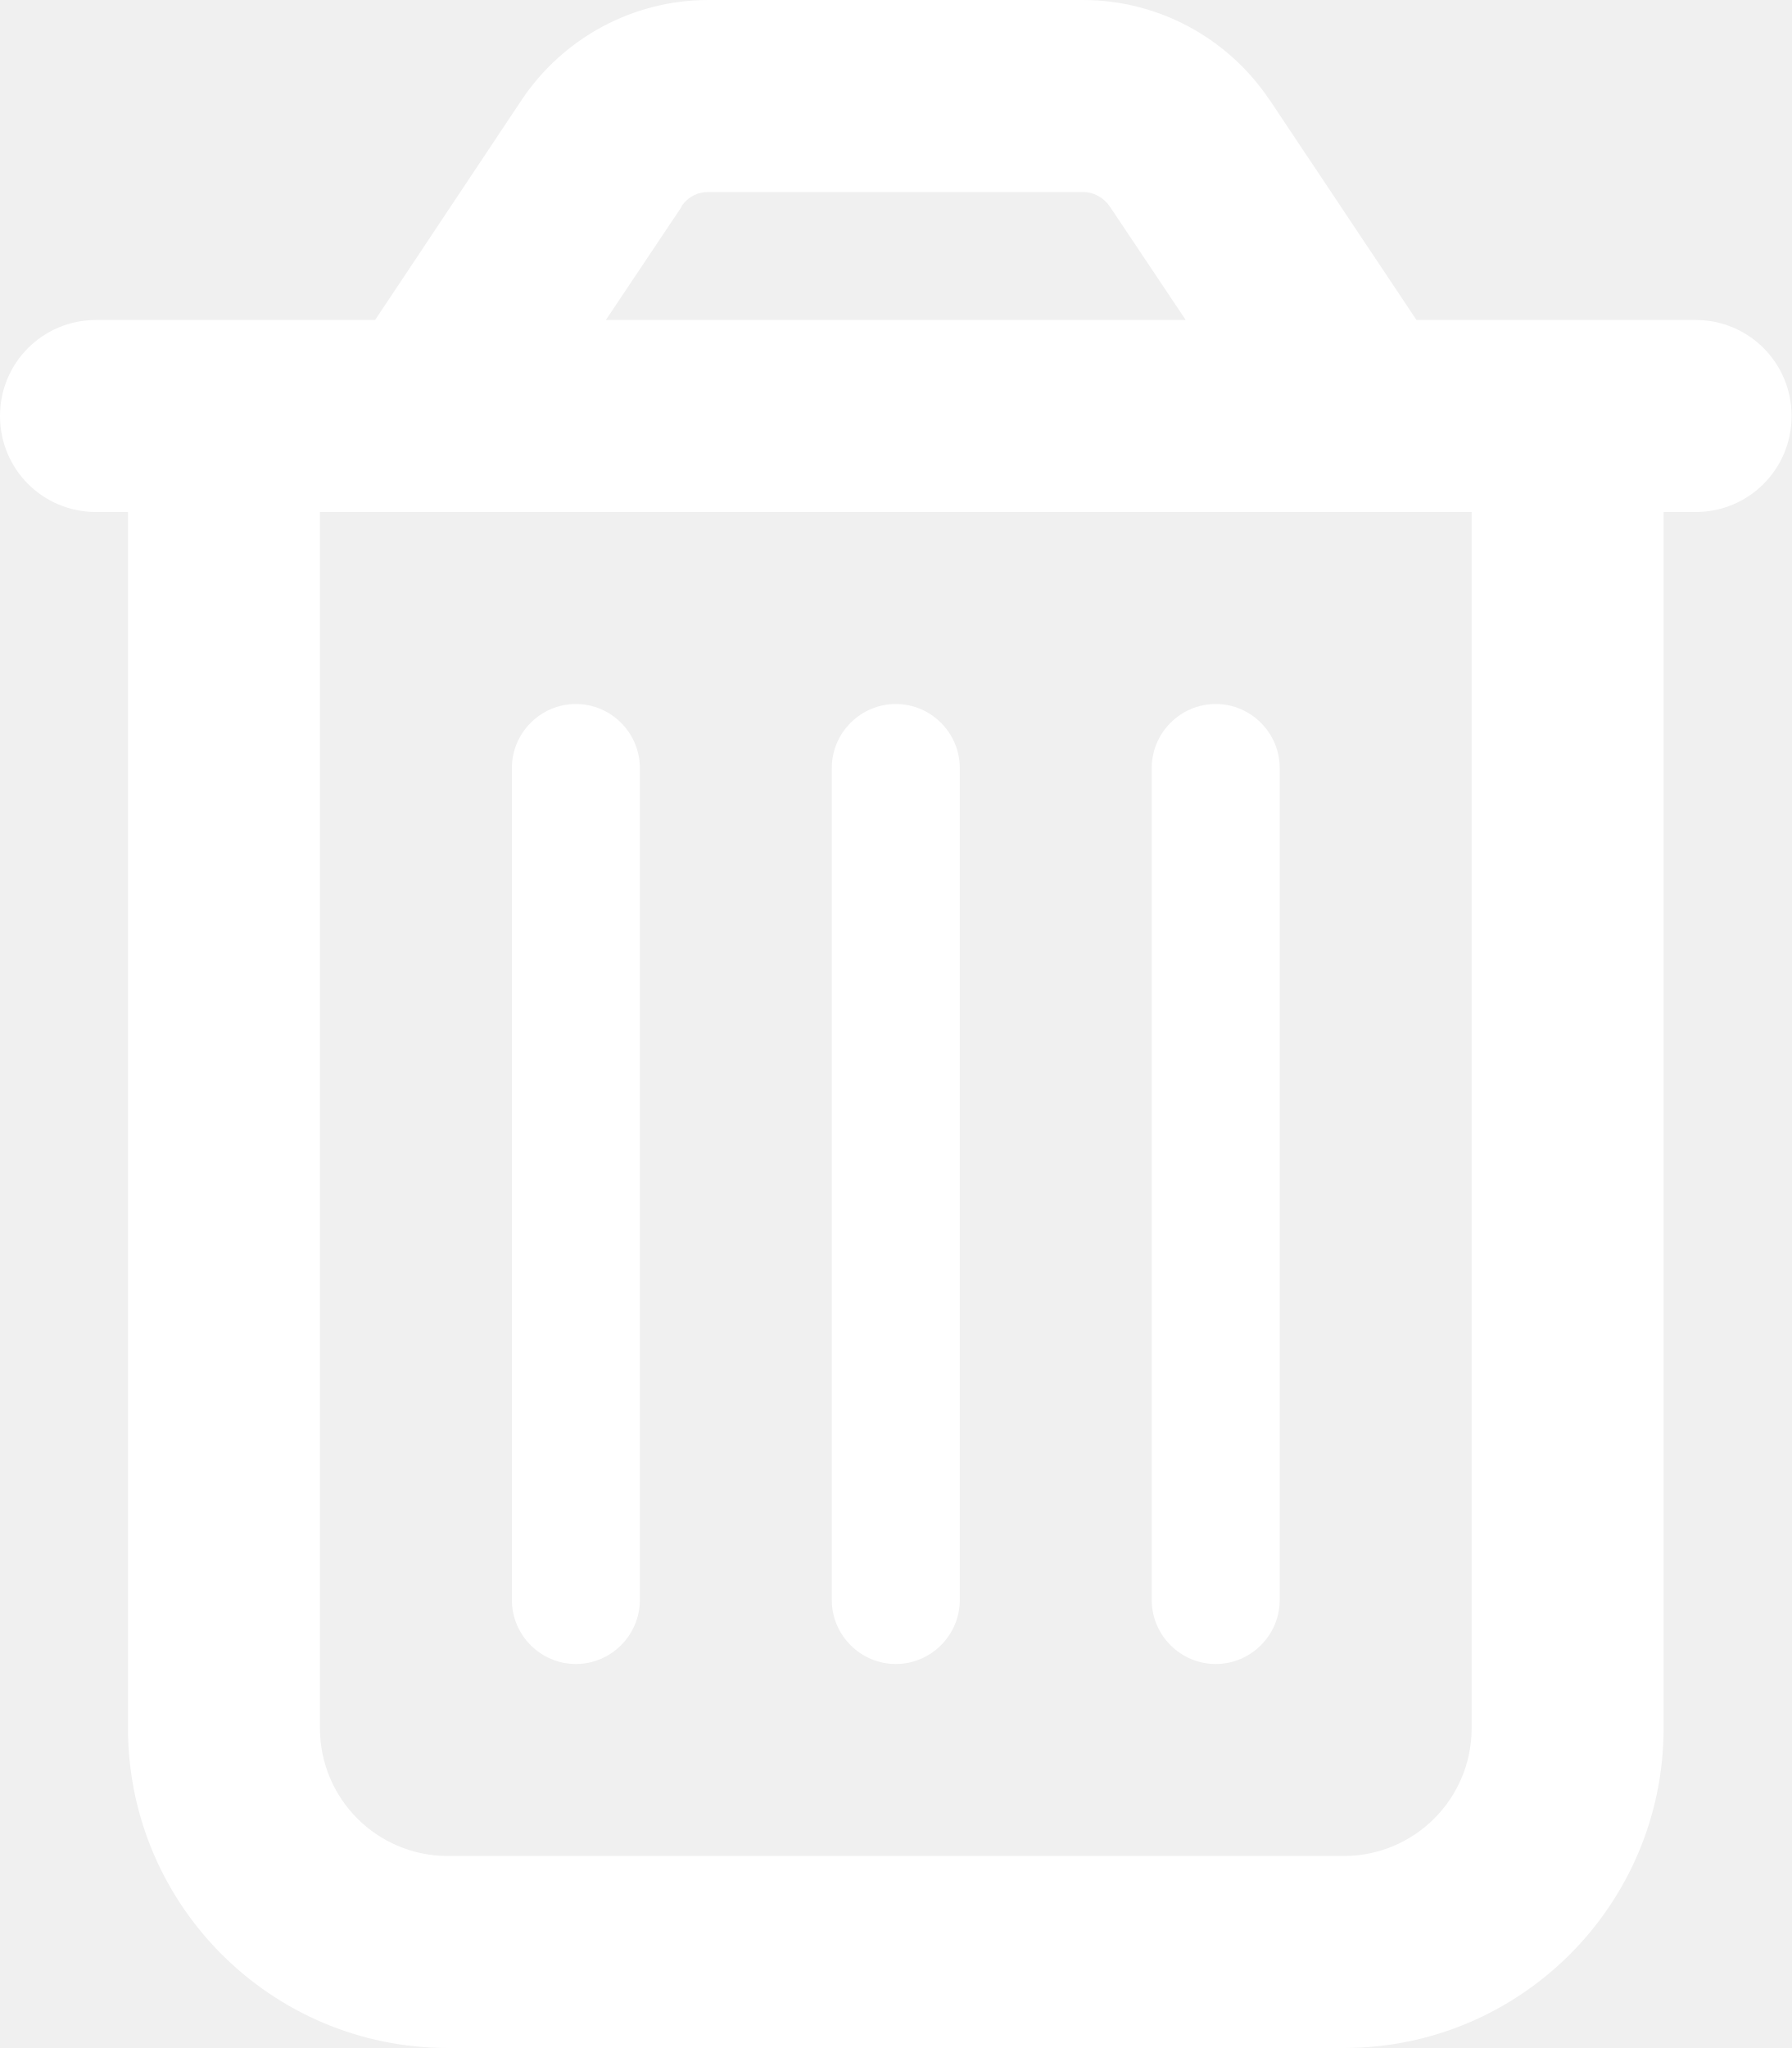
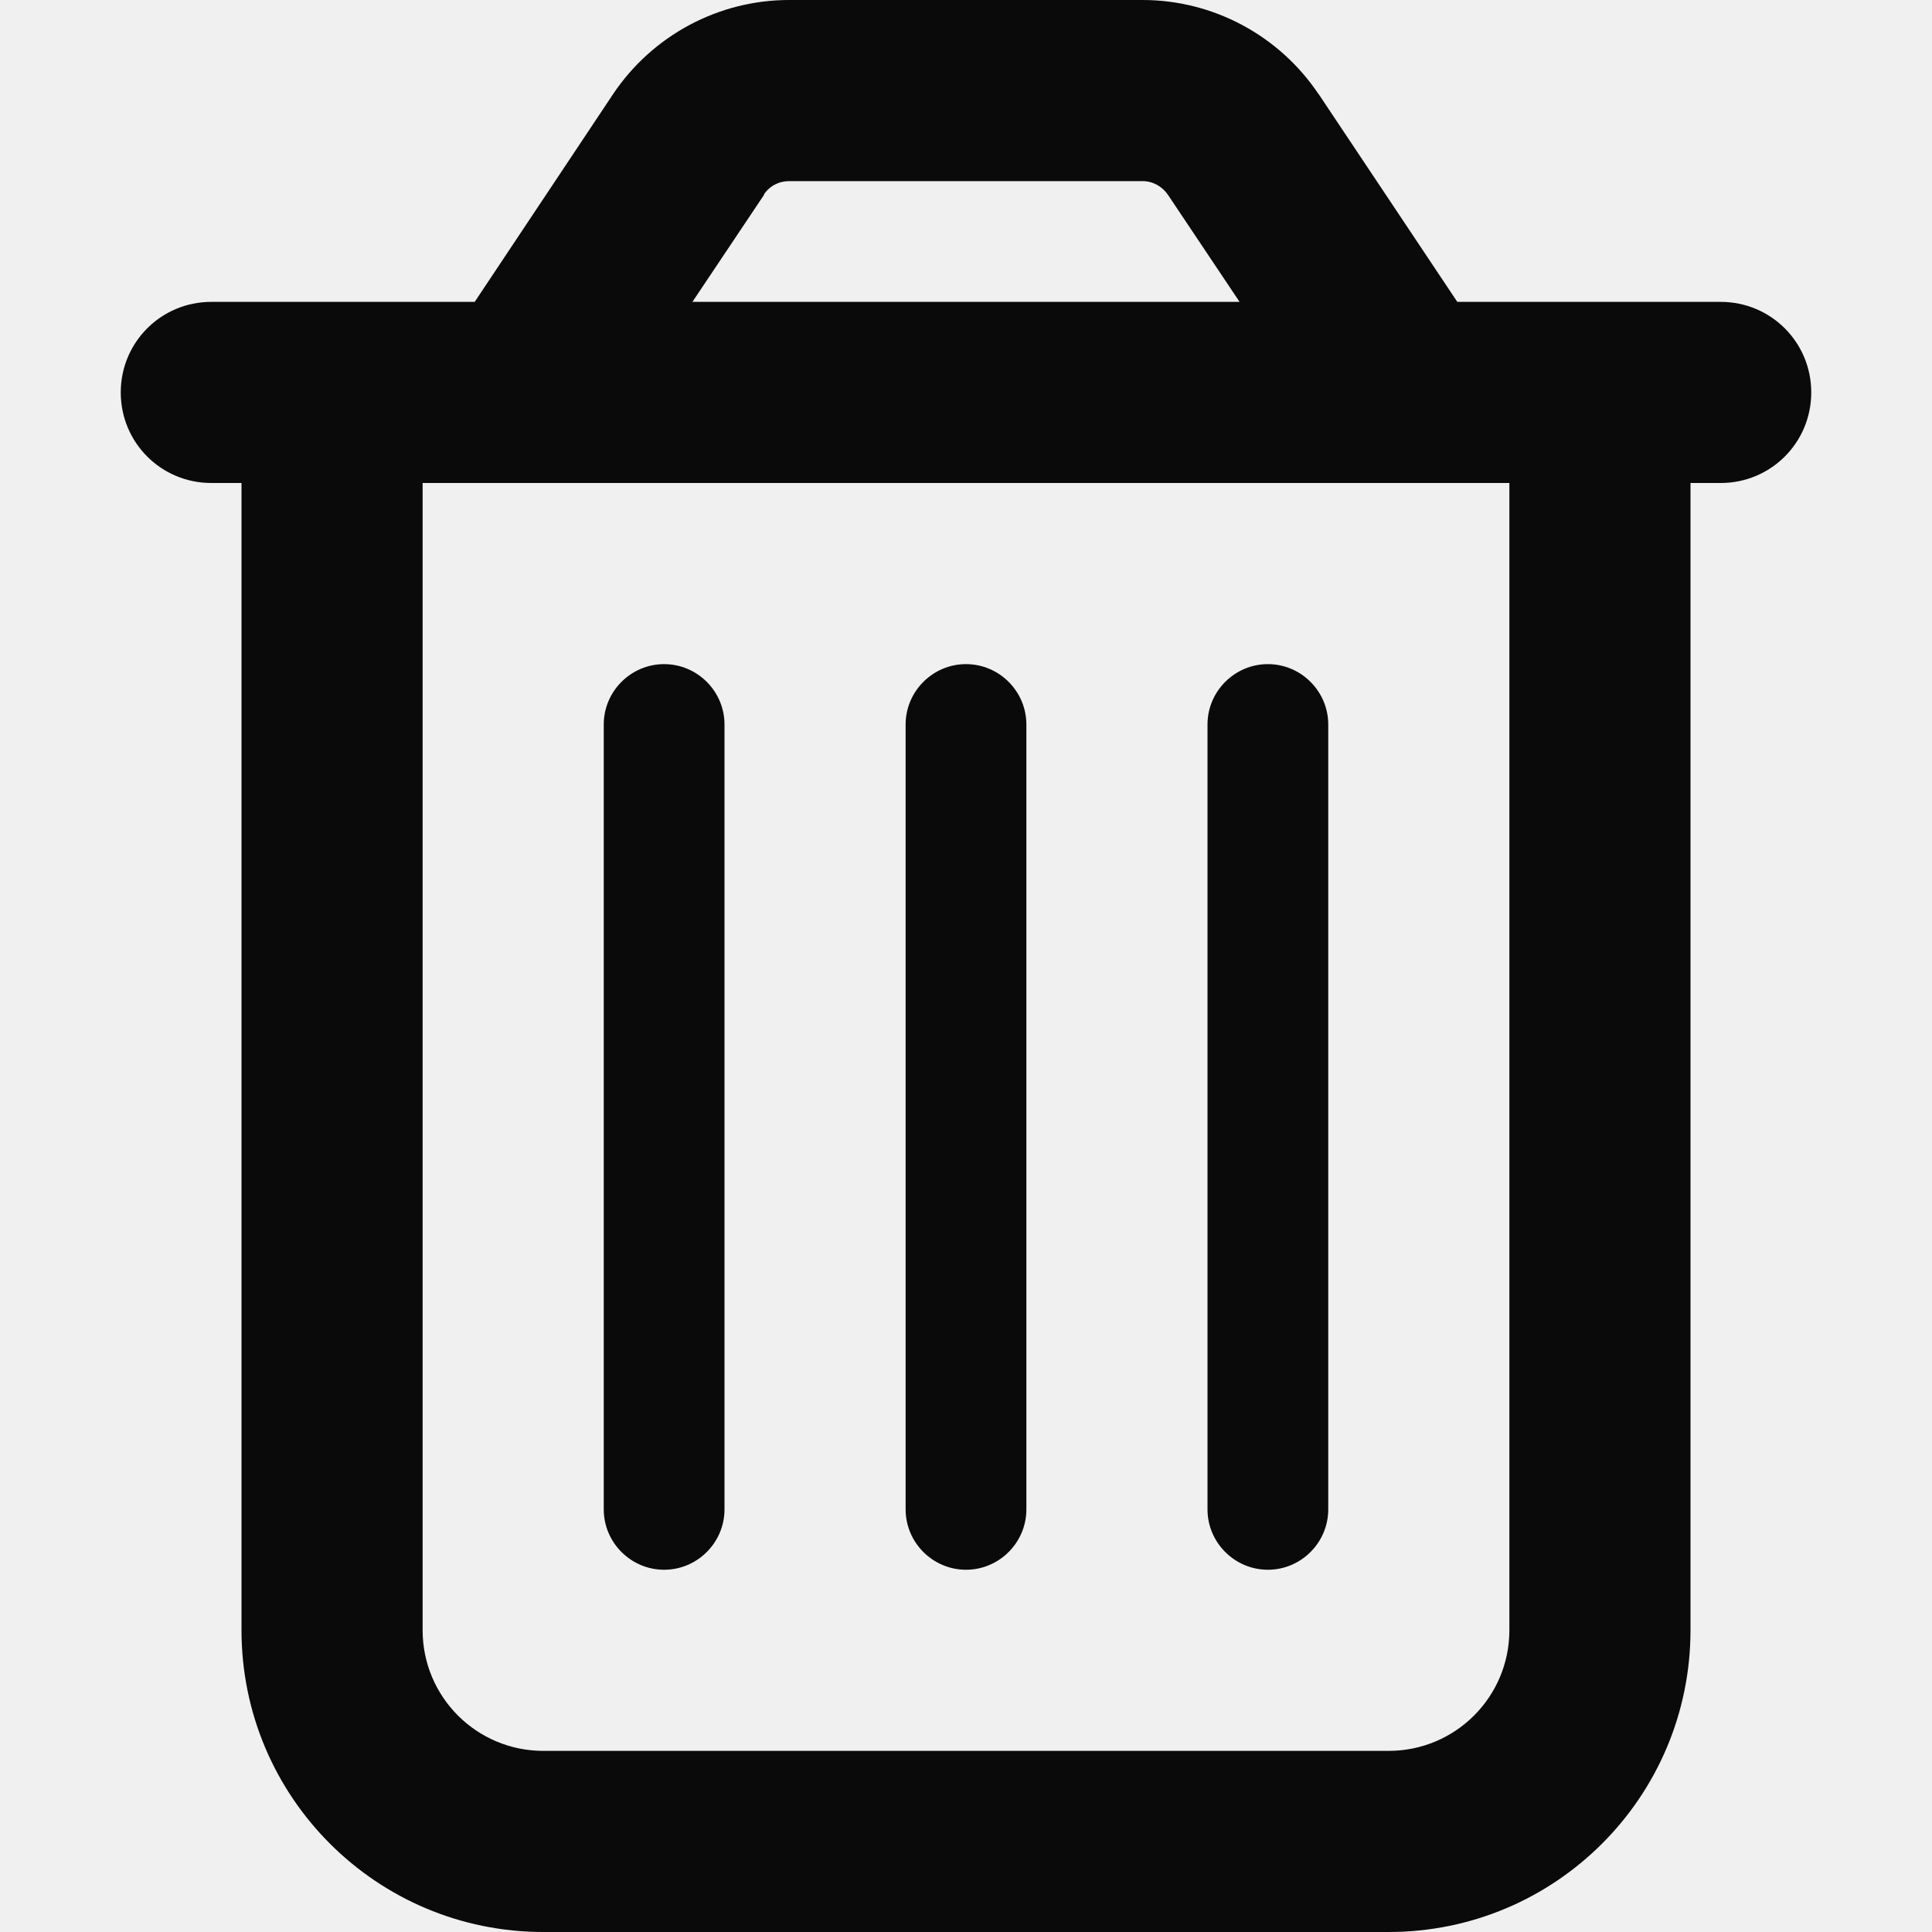
- <svg xmlns="http://www.w3.org/2000/svg" fill="#fff" viewBox="0 0 448 512">
+ <svg xmlns="http://www.w3.org/2000/svg" fill="#0a0a0a" width="15px" height="15px" viewBox="0 0 448 512">
  <path d="M170.5 51.6L151.5 80h145l-19-28.4c-1.5-2.2-4-3.6-6.7-3.6H177.1c-2.7 0-5.2 1.3-6.7 3.6zm147-26.6L354.2 80H368h48 8c13.3 0 24 10.7 24 24s-10.7 24-24 24h-8V432c0 44.2-35.8 80-80 80H112c-44.2 0-80-35.8-80-80V128H24c-13.3 0-24-10.7-24-24S10.7 80 24 80h8H80 93.8l36.7-55.1C140.9 9.4 158.4 0 177.1 0h93.7c18.7 0 36.2 9.4 46.6 24.9zM80 128V432c0 17.7 14.3 32 32 32H336c17.7 0 32-14.3 32-32V128H80zm80 64V400c0 8.8-7.2 16-16 16s-16-7.2-16-16V192c0-8.8 7.2-16 16-16s16 7.2 16 16zm80 0V400c0 8.8-7.2 16-16 16s-16-7.2-16-16V192c0-8.8 7.2-16 16-16s16 7.2 16 16zm80 0V400c0 8.8-7.2 16-16 16s-16-7.2-16-16V192c0-8.8 7.2-16 16-16s16 7.2 16 16z" />
</svg>
